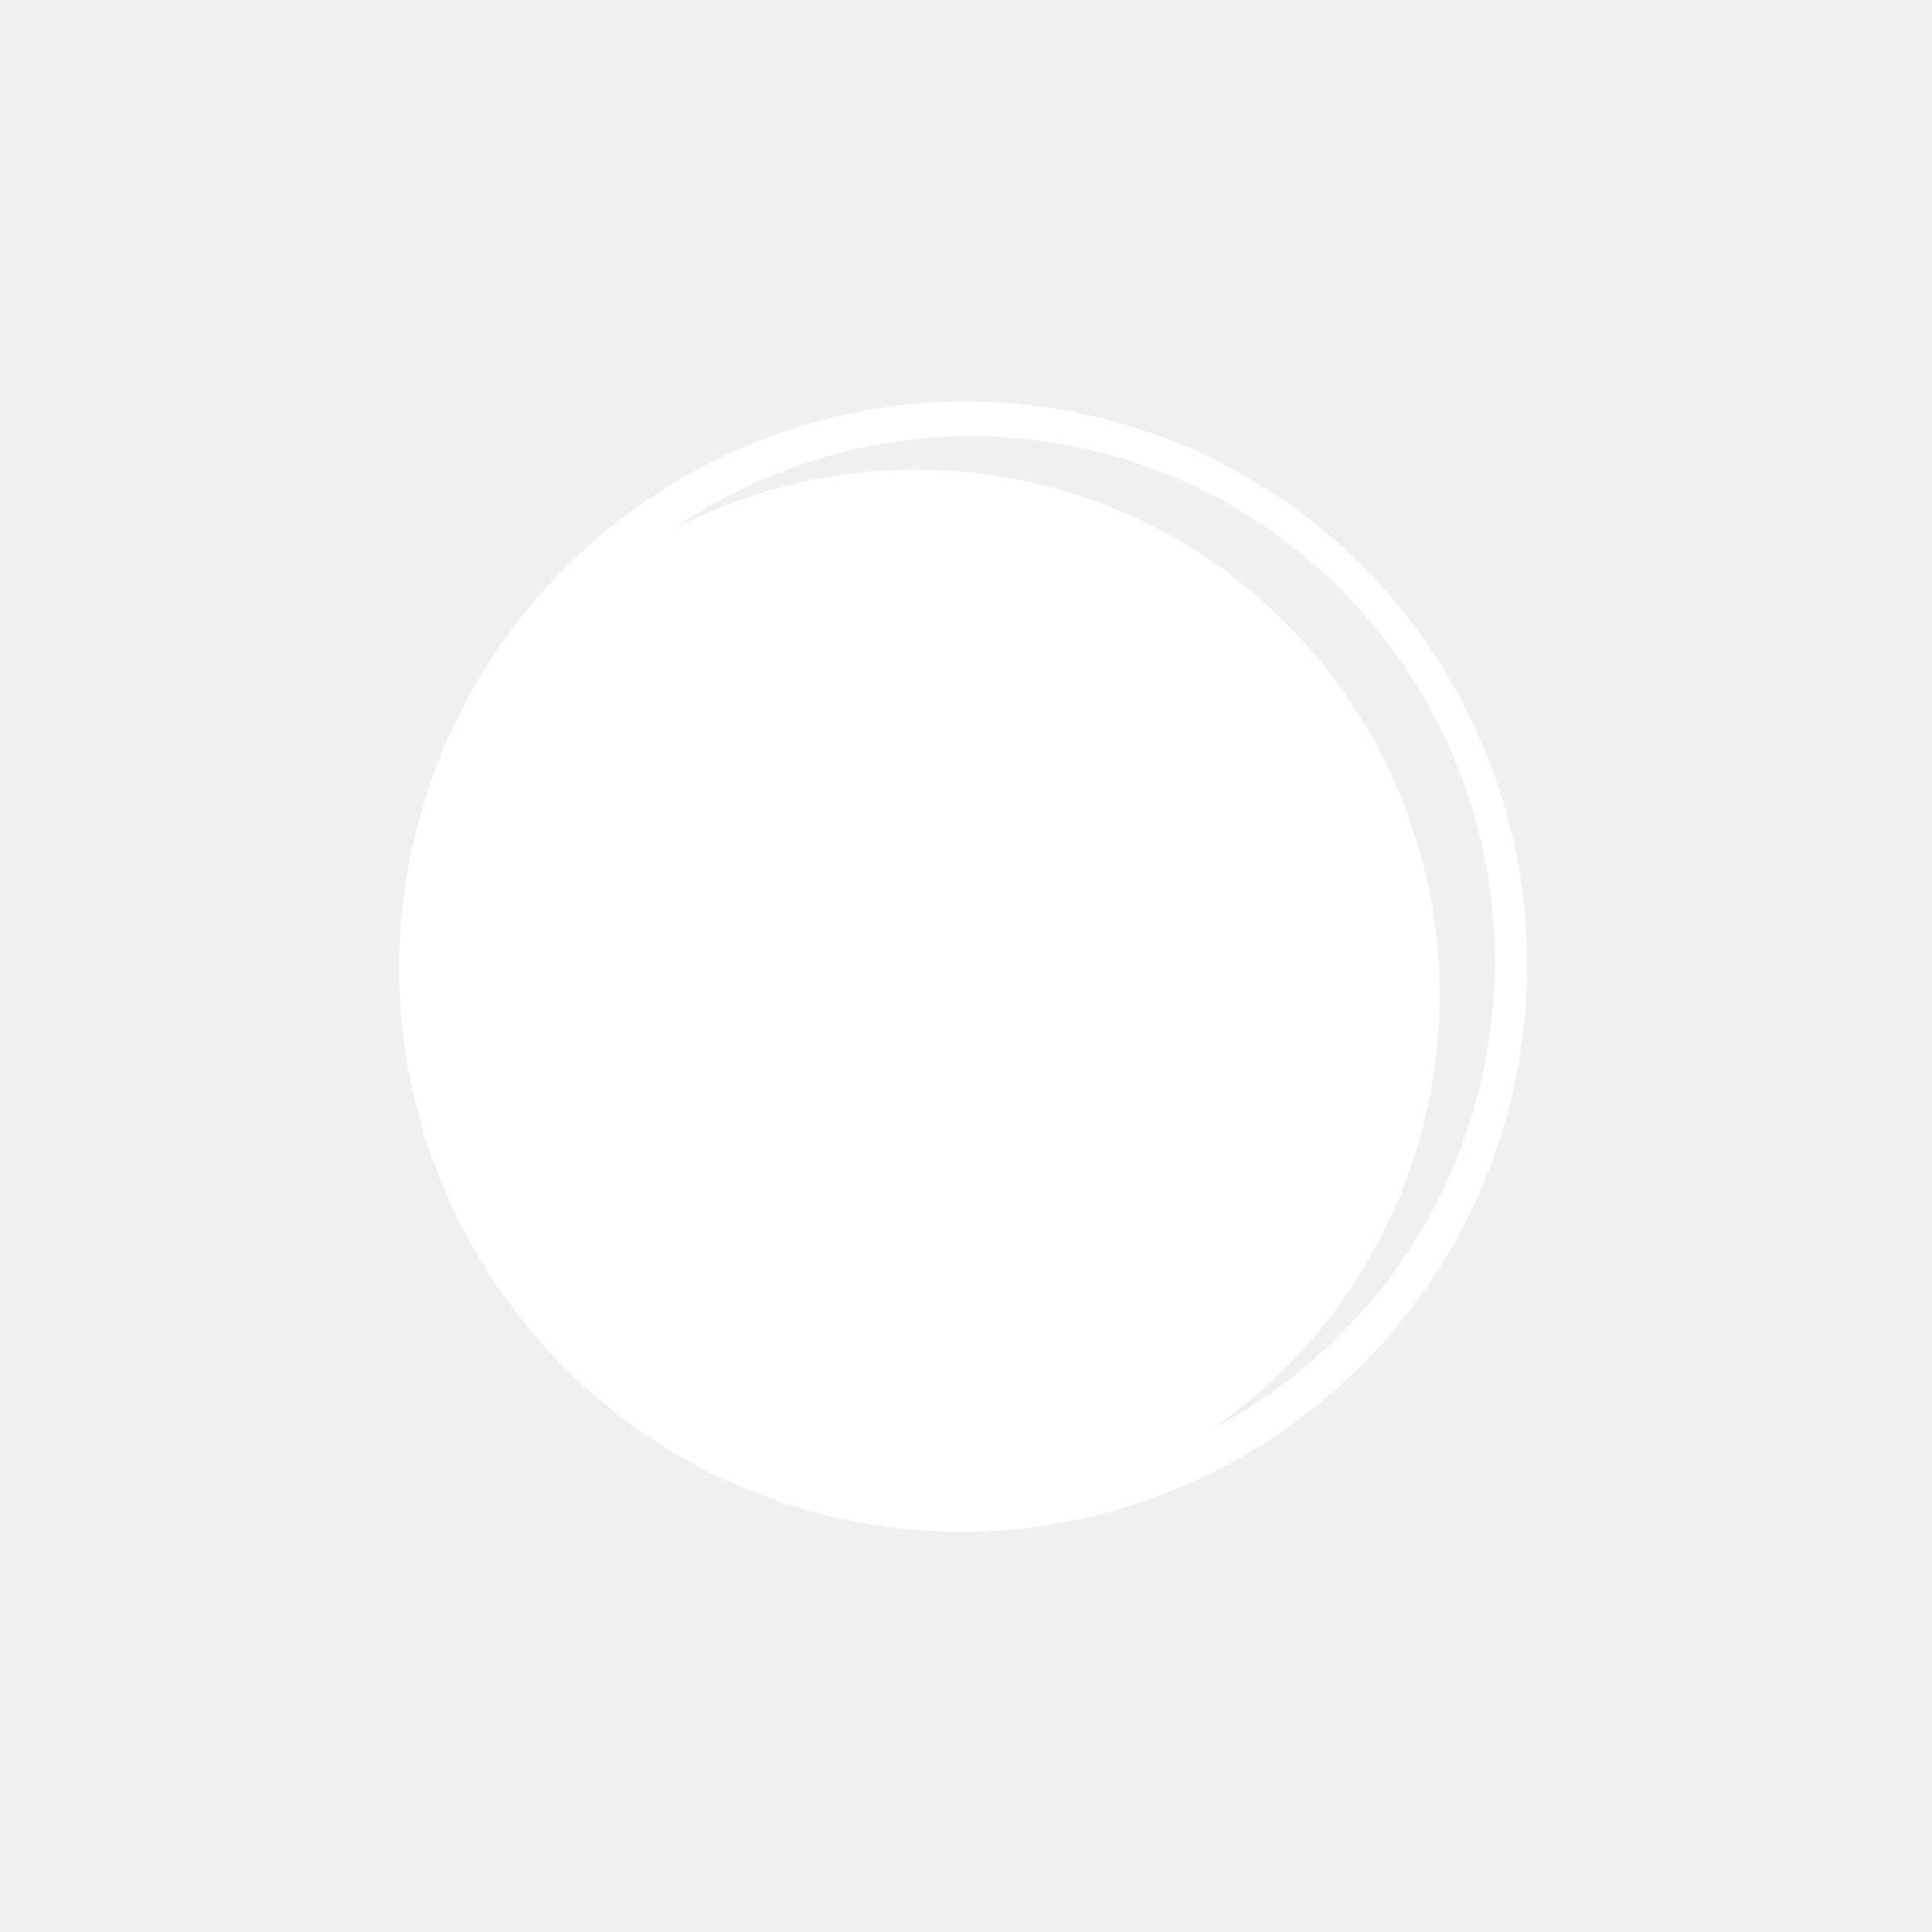
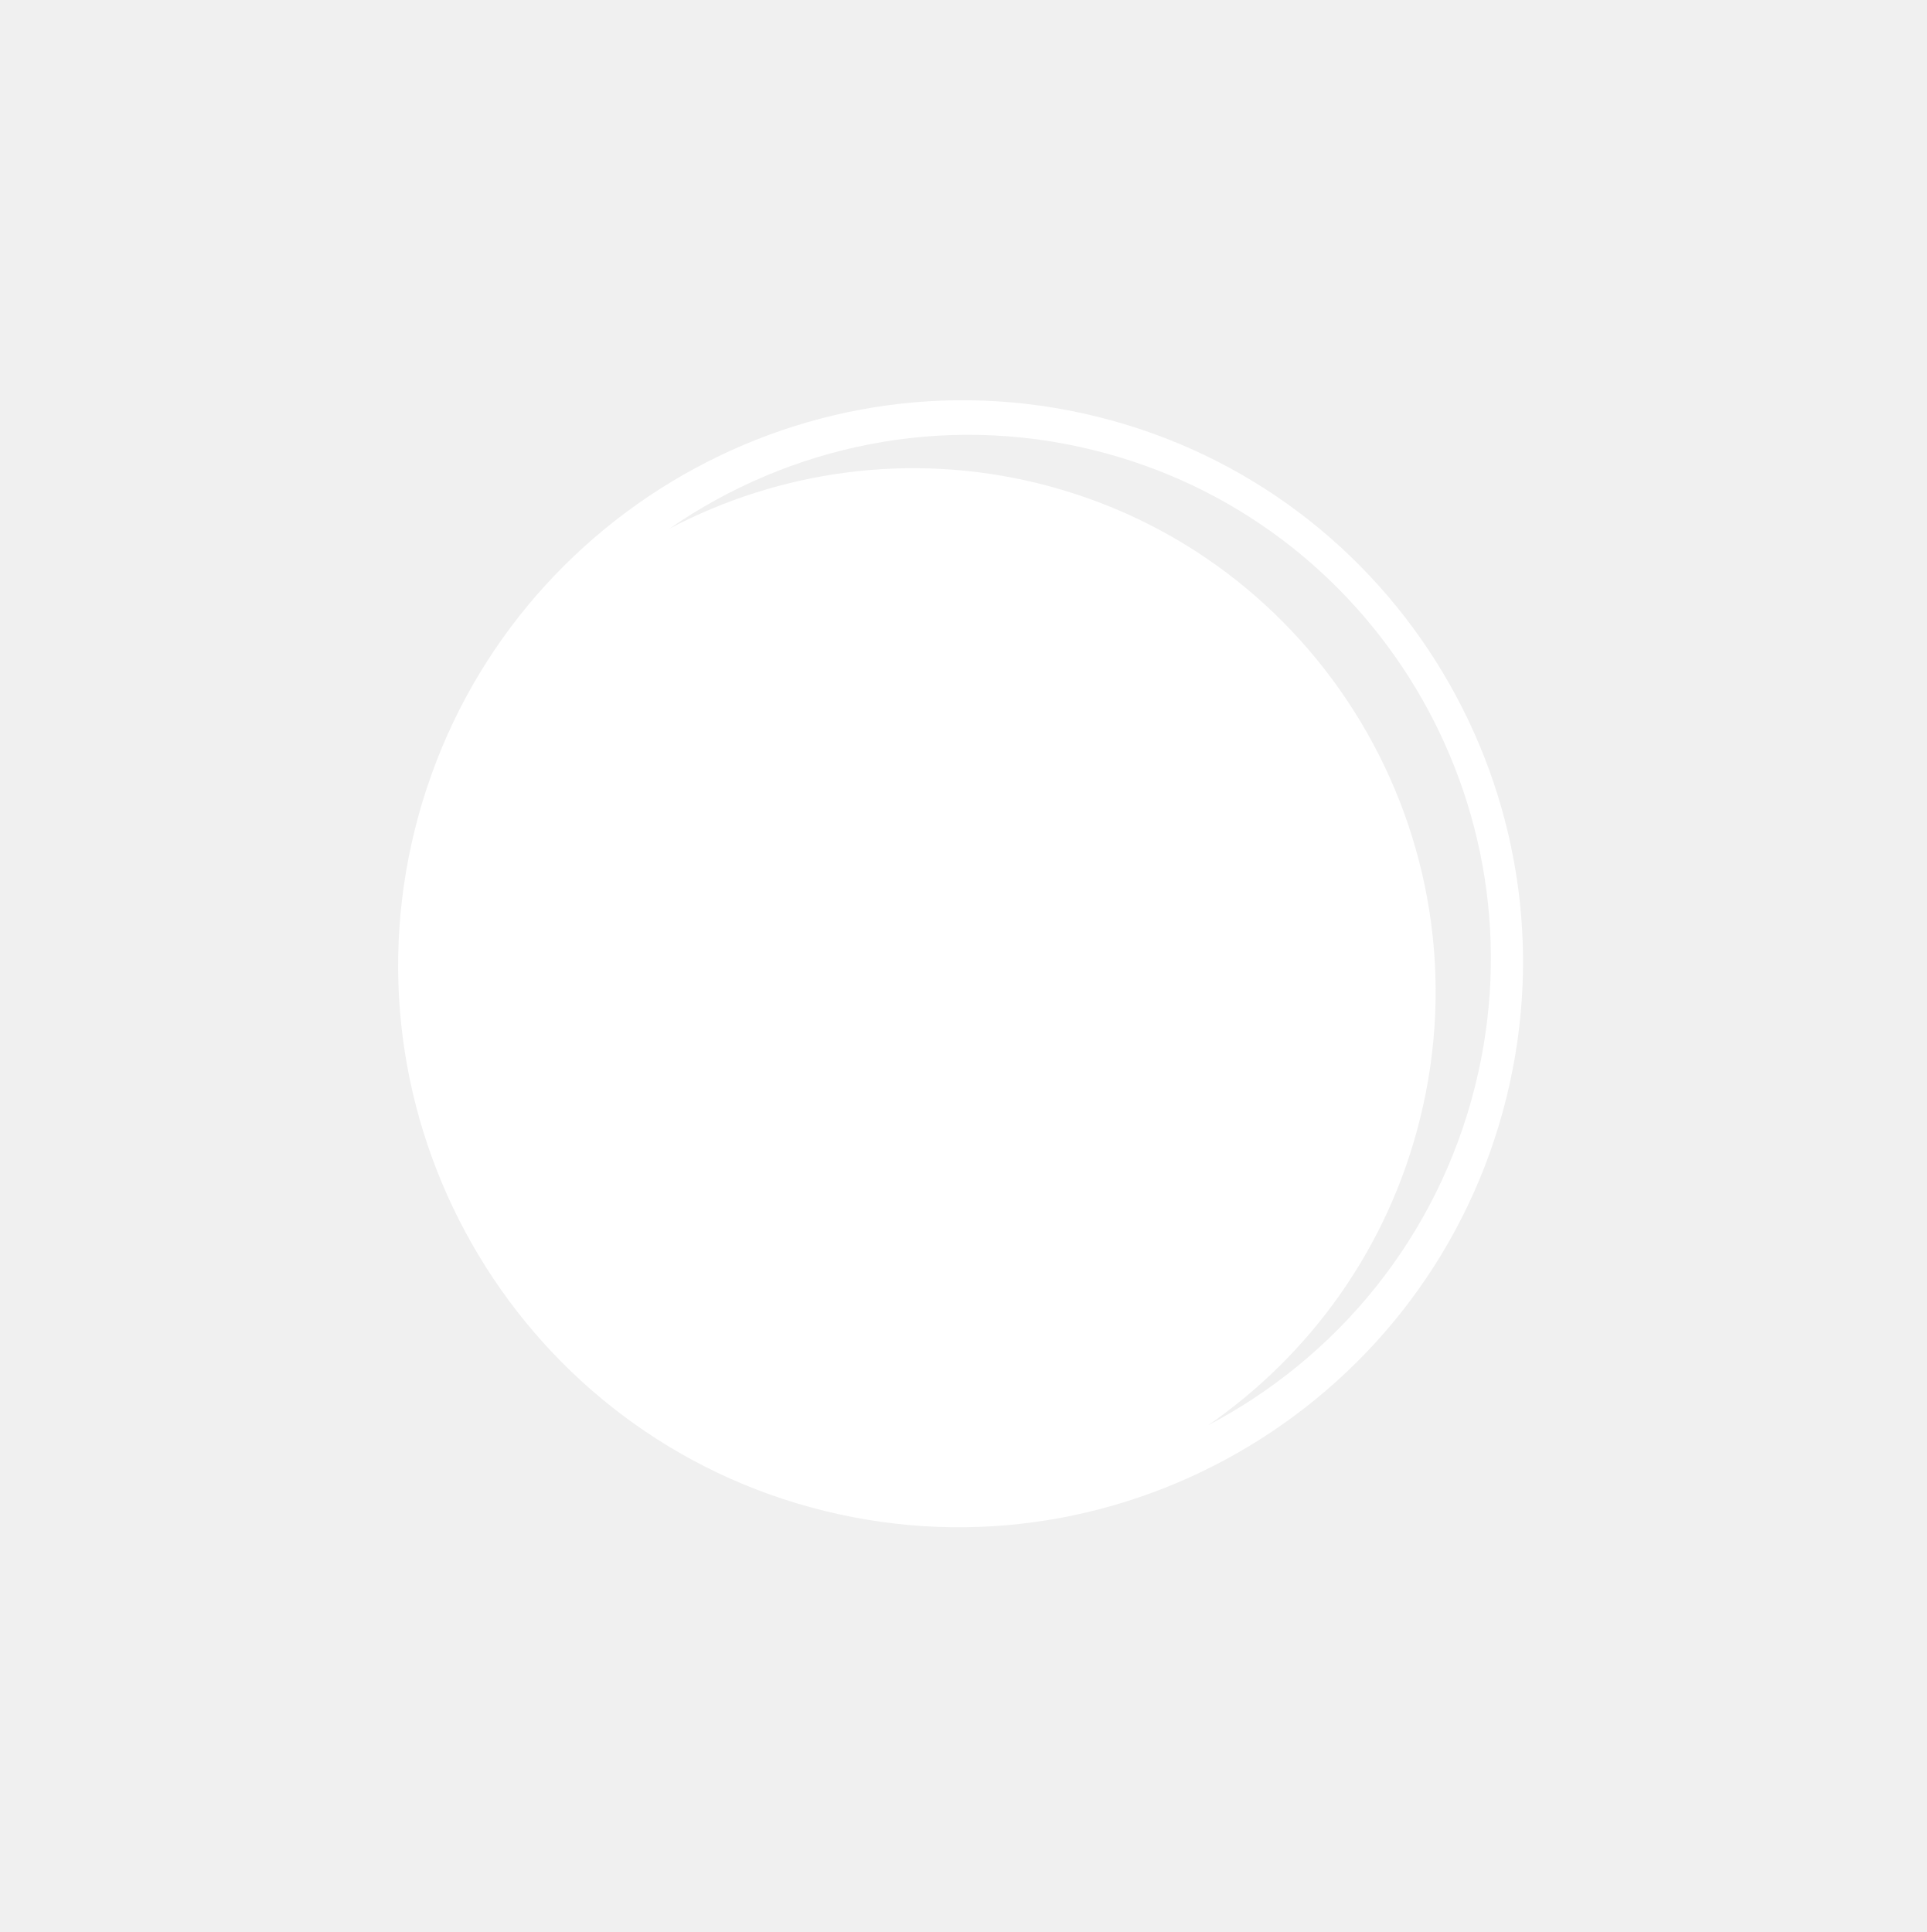
- <svg xmlns="http://www.w3.org/2000/svg" viewBox="0 0 336 336">
-   <path fill="#FFF" fill-rule="evenodd" d="M262.68 191.588c13.091-52.633-18.919-105.982-71.395-118.92C138.801 59.725 85.46 92.011 72.358 144.65c-13.091 52.62 18.939 105.966 71.42 118.894 52.473 12.95 105.806-19.34 118.902-71.956zm-15.046 3.612c12.223-49.07-17.653-98.8-66.572-110.884-22.512-5.539-45.179-2.153-64.3 7.889 20.858-14.426 47.497-20.223 73.91-13.701 48.946 12.06 78.808 61.796 66.593 110.871-6.597 26.504-24.127 47.447-46.585 59.245 17.768-12.296 31.342-30.832 36.954-53.42z" />
+ <svg xmlns="http://www.w3.org/2000/svg" viewBox="0 0 336 337">
+   <path fill="#FFF" fill-rule="evenodd" d="M262.68 191.588c13.091-52.633-18.919-105.982-71.395-118.92C138.801 59.725 85.46 92.011 72.358 144.65c-13.091 52.62 18.939 105.966 71.42 118.894 52.473 12.95 105.806-19.34 118.902-71.956zm-15.047 3.612c12.224-49.07-17.652-98.8-66.571-110.884-22.512-5.539-45.179-2.153-64.3 7.889 20.857-14.426 47.497-20.223 73.909-13.701 48.947 12.06 78.809 61.796 66.594 110.871-6.597 26.504-24.128 47.447-46.585 59.245 17.768-12.296 31.342-30.832 36.953-53.42z" />
</svg>
